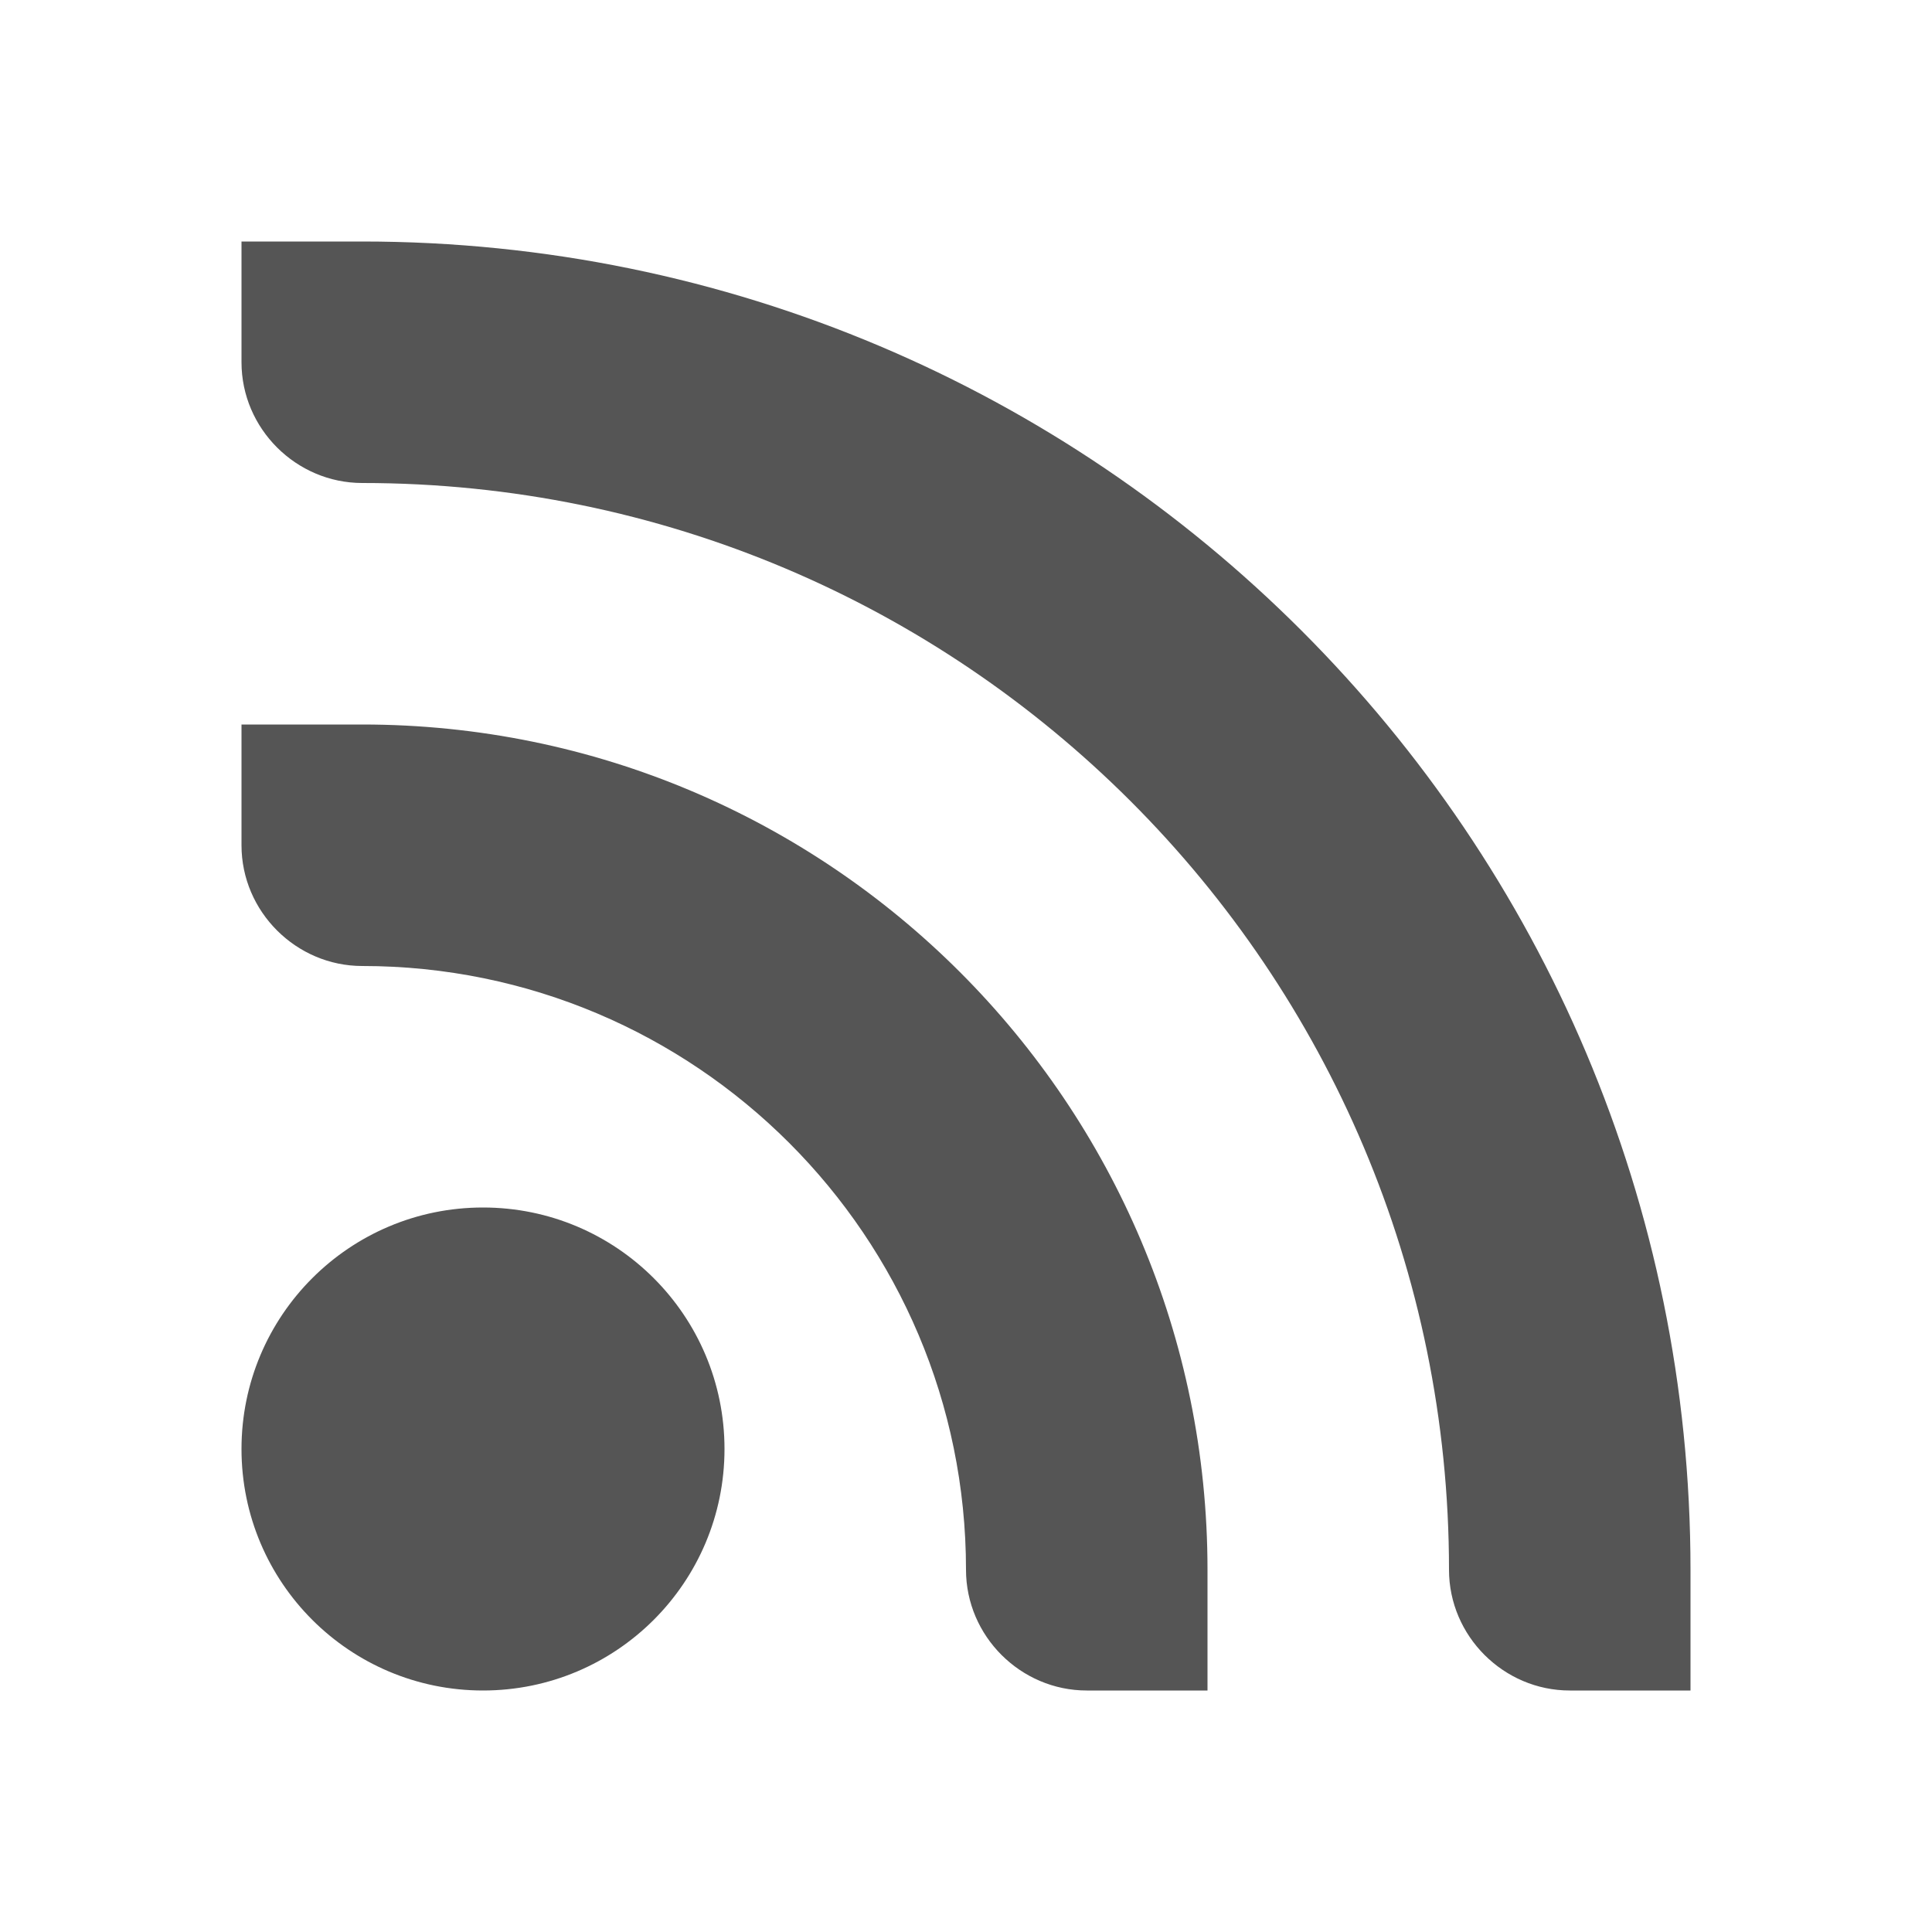
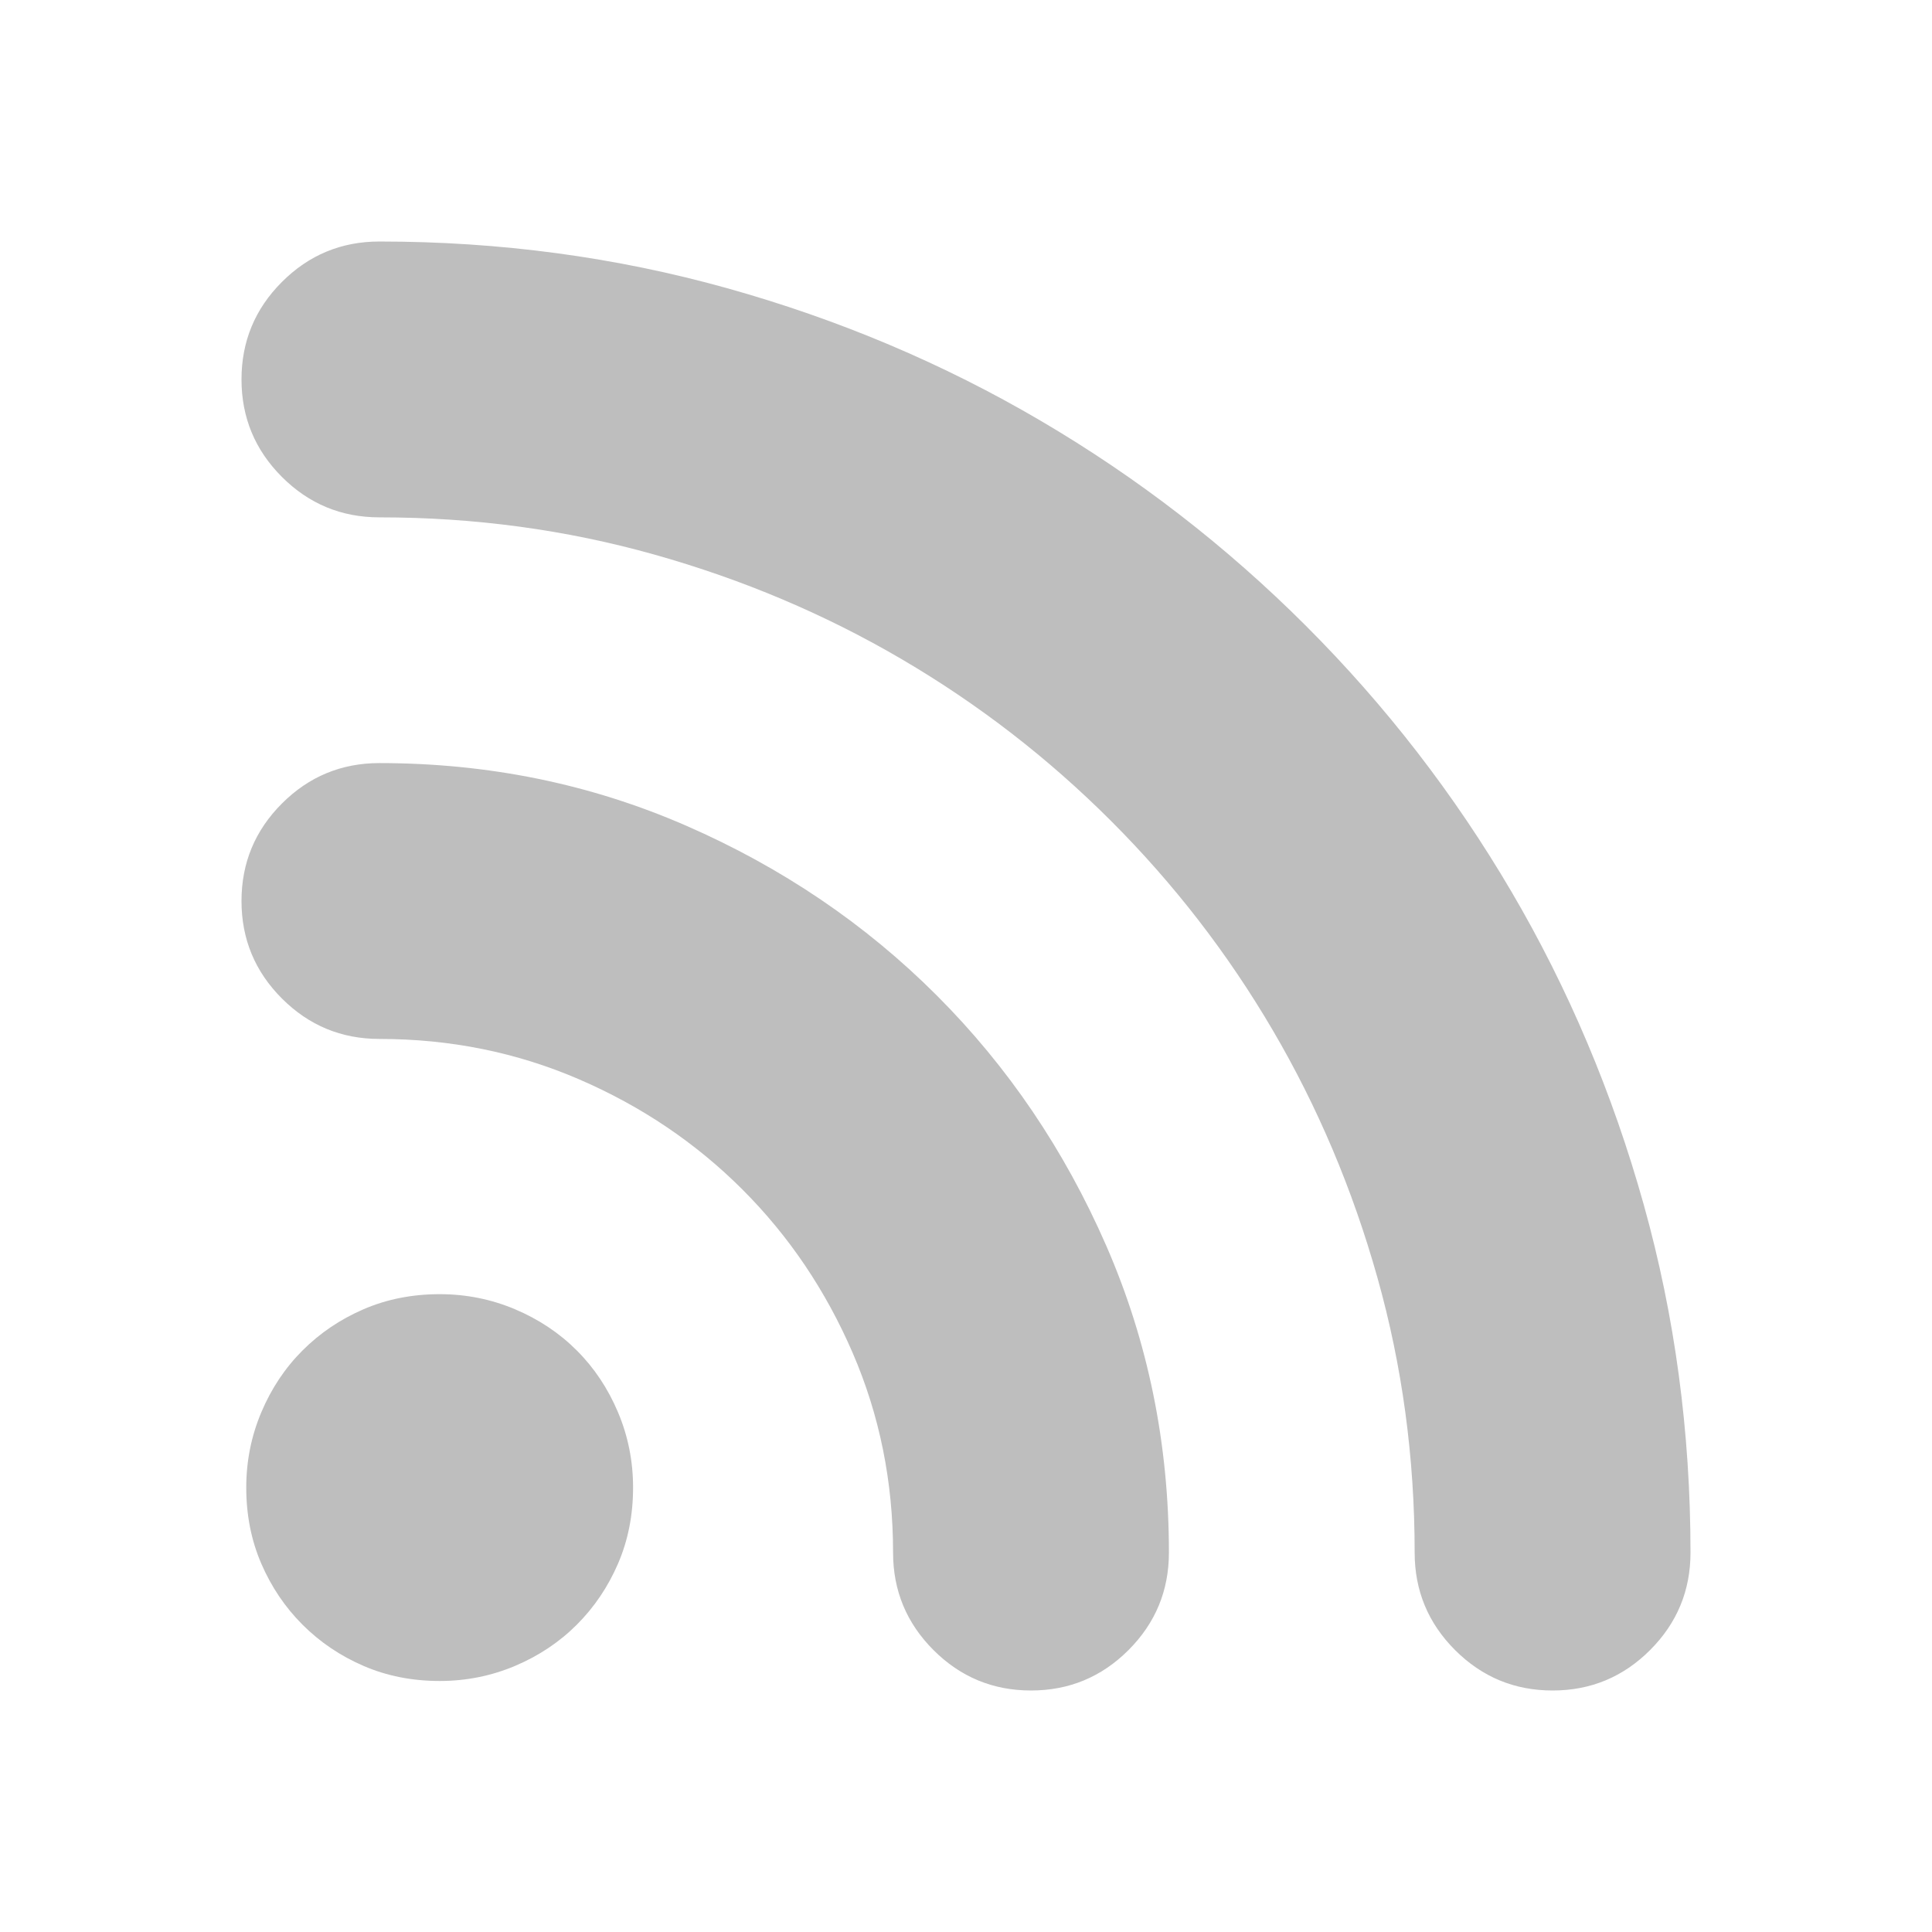
- <svg xmlns="http://www.w3.org/2000/svg" xmlns:ns1="http://www.openswatchbook.org/uri/2009/osb" height="16" version="1.1" width="16" enable-background="new" id="svg2">
-   <defs id="defs7386">
-     <linearGradient id="linearGradient5606" ns1:paint="solid">
-       <stop id="stop5608" />
-     </linearGradient>
-   </defs>
-   <g id="layer14" transform="translate(-781,238.9999)">
-     <path d="M 2 2 L 2 3 C 2 3.55 2.453 4 3 4 C 7.971 4 12 8.029 12 13 C 12 13.55 12.453 14 13 14 L 14 14 L 14 13 C 14 6.925 9.075 2 3 2 L 2 2 z M 2 6 L 2 7 C 2 7.55 2.453 8 3 8 C 5.761 8 8 10.239 8 13 C 8 13.55 8.453 14 9 14 L 10 14 L 10 13 C 10 9.134 6.866 6 3 6 L 2 6 z M 4 10 C 2.895 10 2 10.895 2 12 C 2 13.105 2.895 14 4 14 C 5.105 14 6 13.105 6 12 C 6 10.895 5.105 10 4 10 z " transform="translate(781,-238.9999)" id="path4983" style="fill:#555555;fill-opacity:1" />
-   </g>
+ <svg xmlns="http://www.w3.org/2000/svg" height="16" viewBox="0 0 16 16" width="16">
+   <path d="m61.978 6.553c46.512 0 91.29 6.018 134.334 18.054 43.044 12.036 83.334 29.07 120.869 51.102 37.537 22.032 71.707 48.45 102.514 79.254 30.803 30.804 57.221 64.974 79.254 102.51 22.029 37.539 39.063 77.828 51.102 120.873 12.037 43.043 18.055 87.818 18.055 134.334 0 14.688-5.201 27.23-15.605 37.637s-22.949 15.604-37.637 15.604c-14.689 0-27.234-5.199-37.641-15.604-10.402-10.404-15.604-22.949-15.604-37.637 0-36.723-4.795-72.115-14.383-106.186-9.588-34.064-23.055-65.891-40.395-95.471-17.34-29.581-38.145-56.509-62.424-80.785-24.277-24.276-51.203-45.084-80.784-62.424-29.58-17.34-61.404-30.804-95.472-40.392s-69.462-14.382-106.182-14.382c-14.688 0-27.234-5.202-37.638-15.606-10.404-10.404-15.606-22.95-15.606-37.638s5.202-27.234 15.606-37.638c10.403-10.403 22.949-15.605 37.637-15.605zm0 201.348c42.024 0 81.498 8.058 118.422 24.174s69.156 37.944 96.696 65.484c27.541 27.541 49.369 59.771 65.484 96.693 16.117 36.928 24.174 76.398 24.174 118.426 0 14.688-5.201 27.23-15.604 37.637-10.404 10.404-22.949 15.604-37.641 15.604-14.688 0-27.233-5.199-37.637-15.604-10.404-10.404-15.606-22.949-15.606-37.637 0-27.338-5.202-53.041-15.606-77.113s-24.582-45.084-42.534-63.035c-17.952-17.953-38.964-32.131-63.036-42.535-24.072-10.402-49.776-15.604-77.112-15.604-14.688 0-27.234-5.201-37.638-15.605-10.404-10.405-15.606-22.951-15.606-37.639s5.202-27.234 15.606-37.638c10.404-10.406 22.95-15.608 37.638-15.608zm97.92 279.683c0 10.609-1.938 20.4-5.814 29.377-3.876 8.979-9.18 16.83-15.912 23.563-6.732 6.729-14.688 12.035-23.868 15.912-9.18 3.875-18.87 5.811-29.07 5.811-10.608 0-20.4-1.938-29.376-5.811-8.976-3.875-16.83-9.184-23.562-15.912-6.732-6.732-12.036-14.586-15.912-23.563-3.876-8.977-5.814-18.768-5.814-29.377 0-10.197 1.938-19.889 5.814-29.066 3.876-9.184 9.18-17.139 15.912-23.869 6.732-6.732 14.586-12.035 23.562-15.912 8.976-3.875 18.768-5.814 29.376-5.814 10.2 0 19.89 1.939 29.07 5.814 9.18 3.877 17.136 9.18 23.868 15.912 6.732 6.73 12.036 14.688 15.912 23.869 3.876 9.178 5.814 18.867 5.814 29.066z" fill="#bebebe" transform="matrix(.02145263 0 0 .02145263 1.812623 1.859507)" />
</svg>
